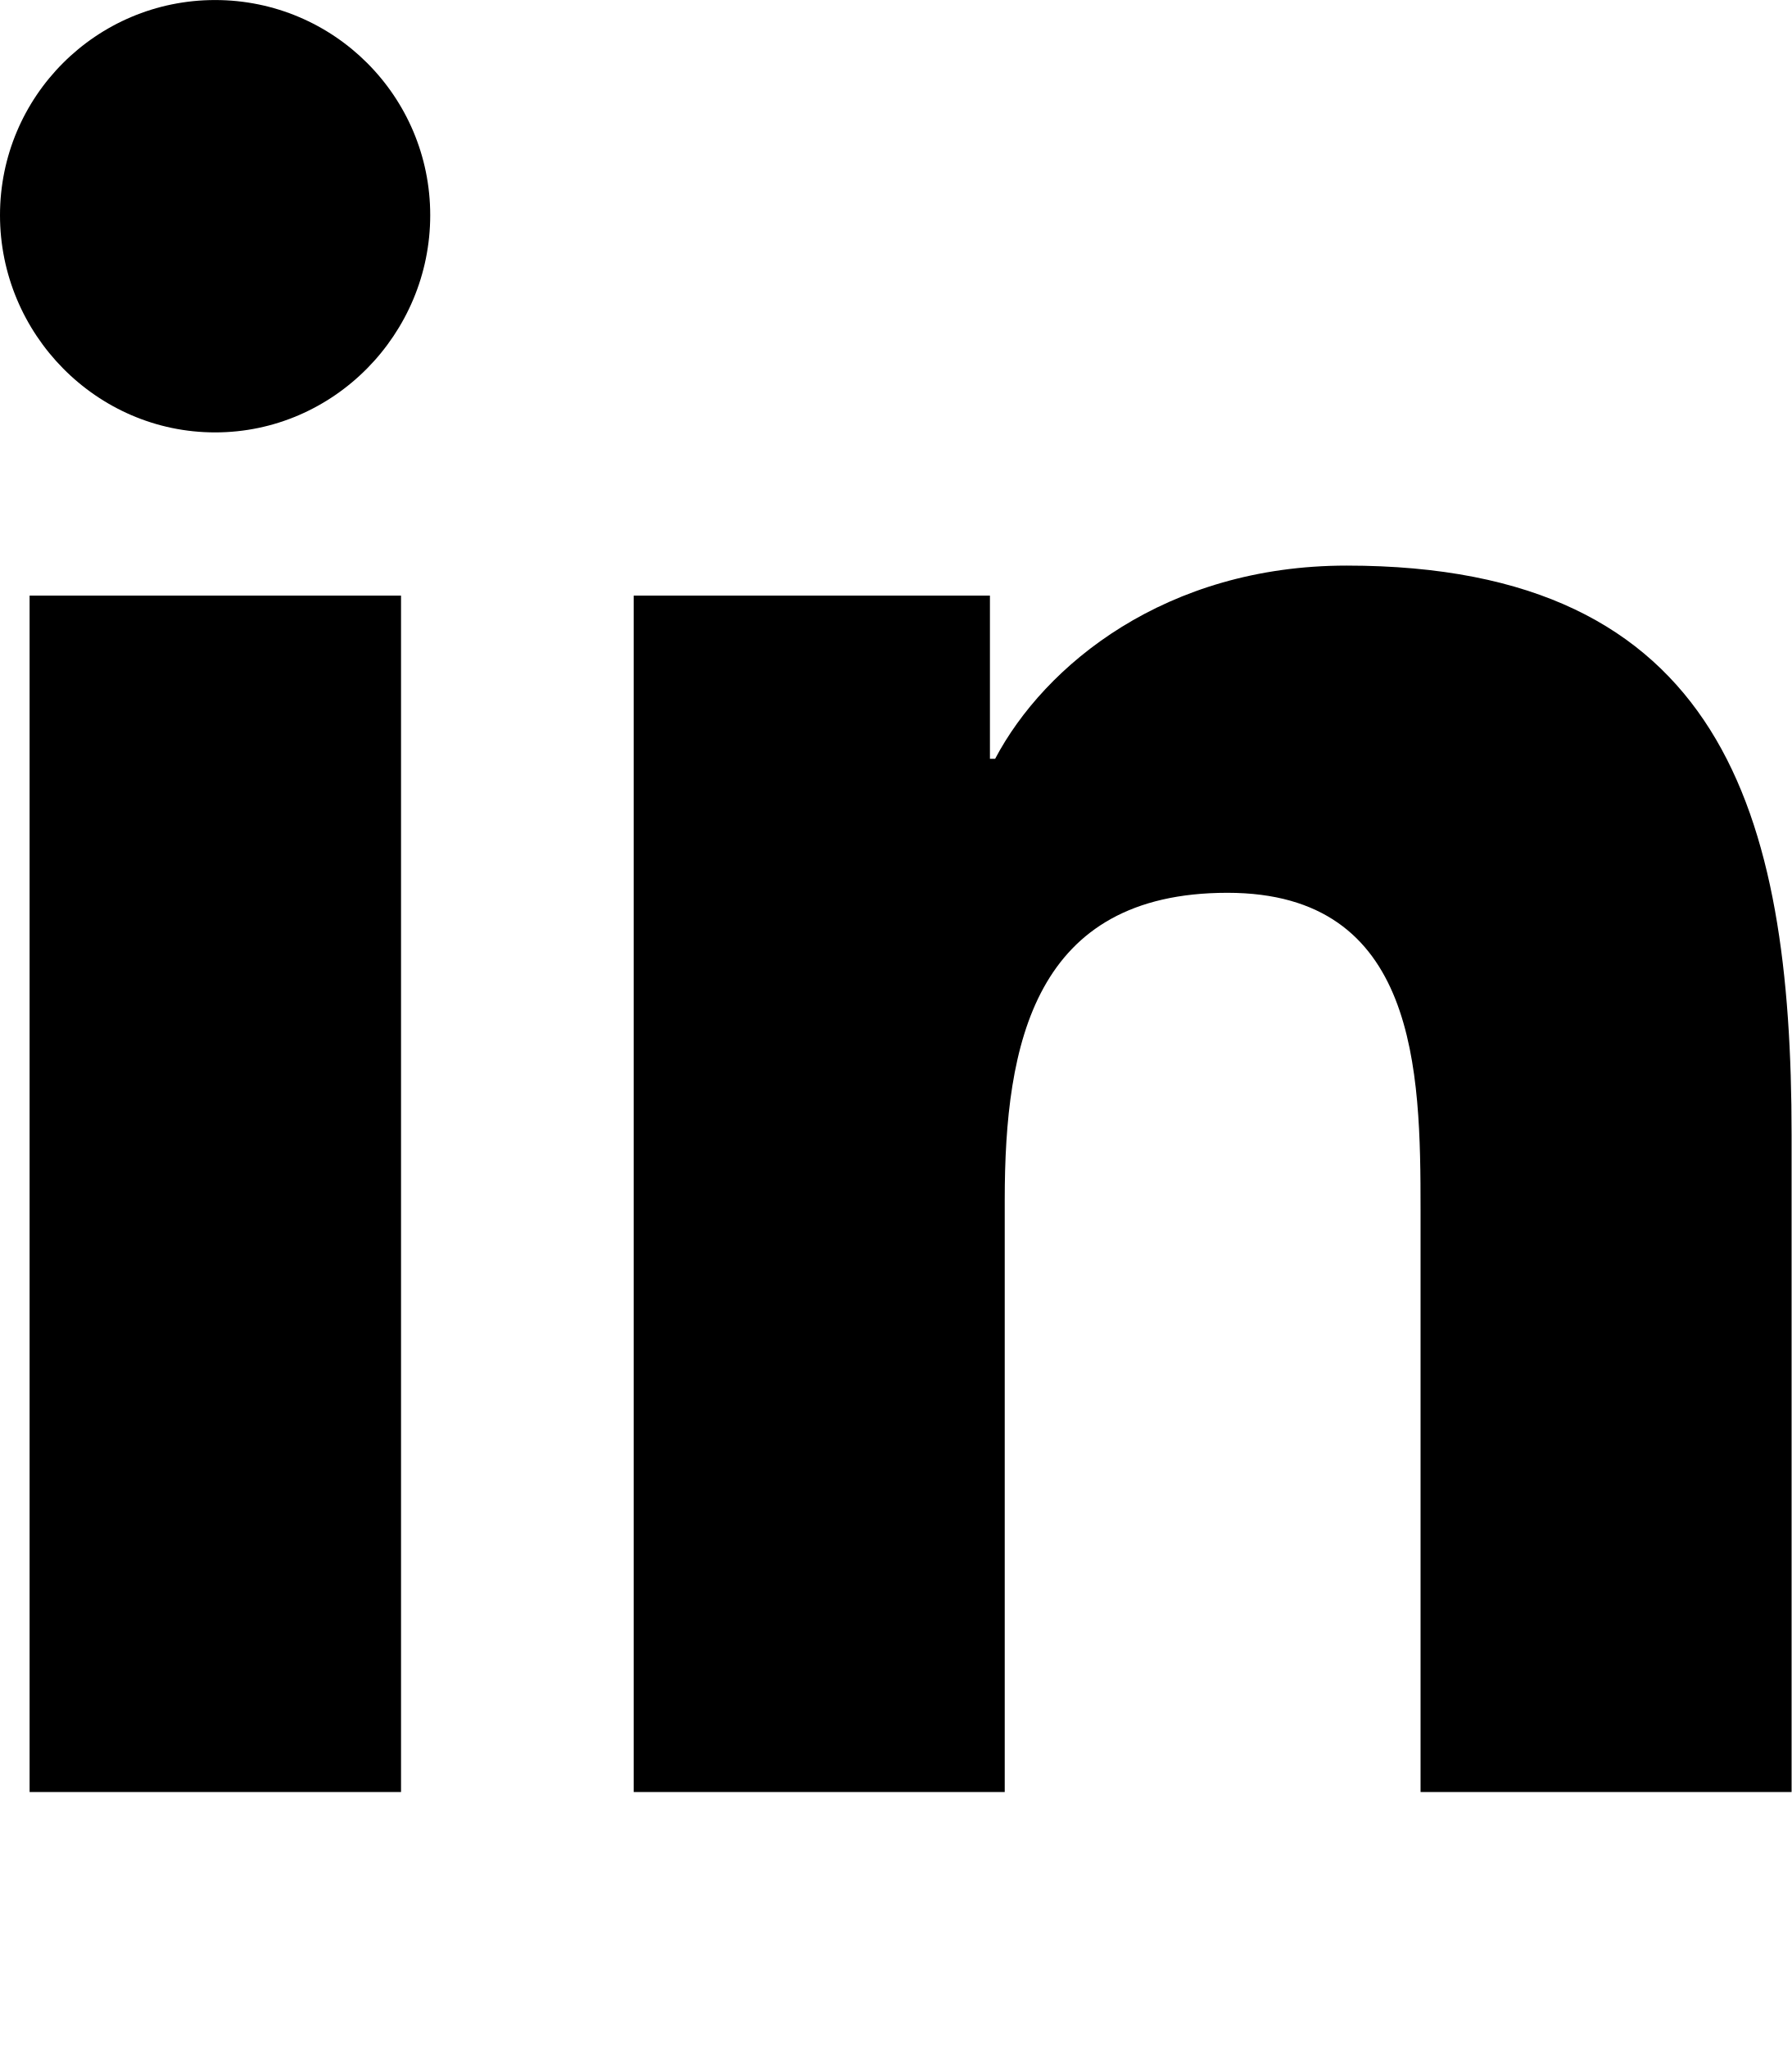
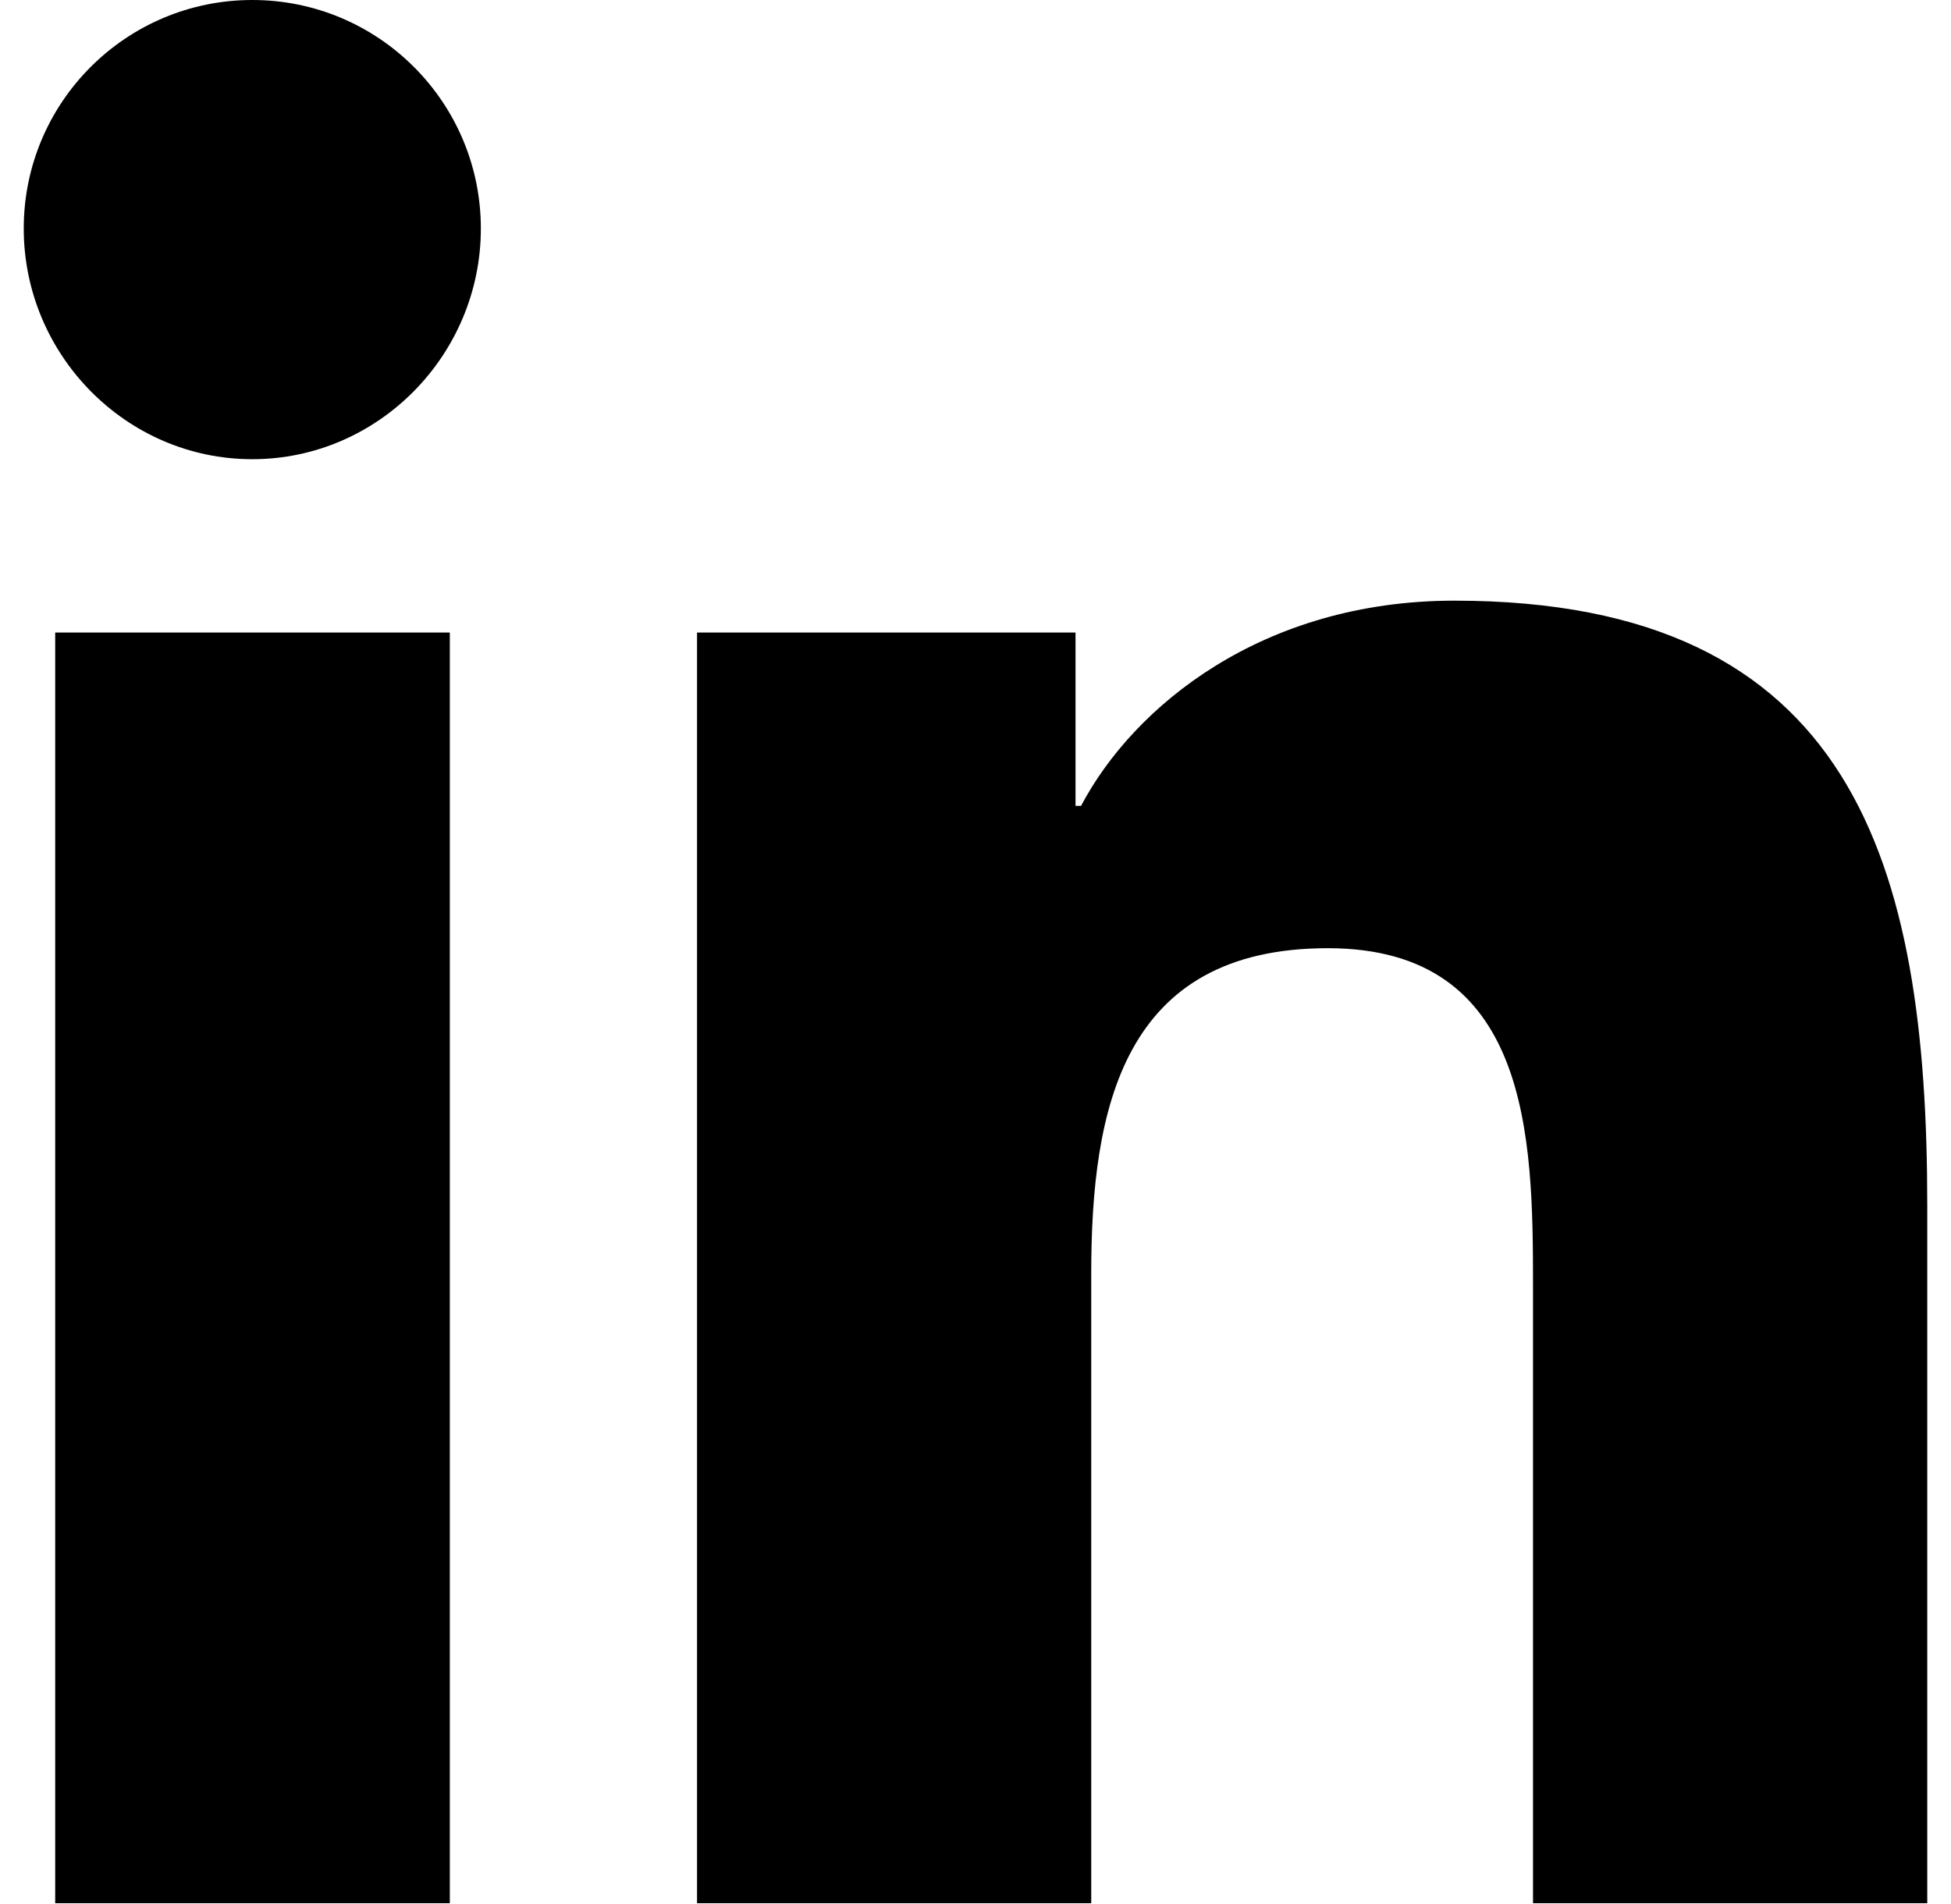
- <svg xmlns="http://www.w3.org/2000/svg" viewBox="0 0 448 512">
-   <path d="M100.28 448H7.4V148.9h92.88zM53.79 108.1C24.09 108.1 0 83.5 0 53.8a53.79 53.79 0 0 1 107.58 0c0 29.7-24.1 54.3-53.79 54.3zM447.9 448h-92.68V302.4c0-34.7-.7-79.2-48.29-79.2-48.29 0-55.69 37.7-55.69 76.7V448h-92.78V148.9h89.08v40.8h1.3c12.4-23.5 42.69-48.3 87.88-48.3 94 0 111.28 61.9 111.28 142.3V448z" />
+ <svg xmlns="http://www.w3.org/2000/svg" viewBox="0 0 41 40" version="1.1" id="svg4" width="41" height="40">
+   <defs id="defs8" />
+   <path d="M 9.453,40 H 1.16 V 13.294 H 9.453 Z M 5.302,9.651 c -2.652,0 -4.803,-2.196 -4.803,-4.848 a 4.803,4.803 0 0 1 9.606,0 c 0,2.652 -2.152,4.848 -4.803,4.848 z M 40.492,40 H 32.216 V 27 c 0,-3.098 -0.062,-7.072 -4.312,-7.072 -4.312,0 -4.972,3.366 -4.972,6.848 V 40 H 14.648 V 13.294 h 7.954 v 3.643 h 0.116 c 1.107,-2.098 3.812,-4.313 7.847,-4.313 8.393,0 9.936,5.527 9.936,12.706 V 40 Z" id="path2" style="stroke-width:0.089" />
</svg>
